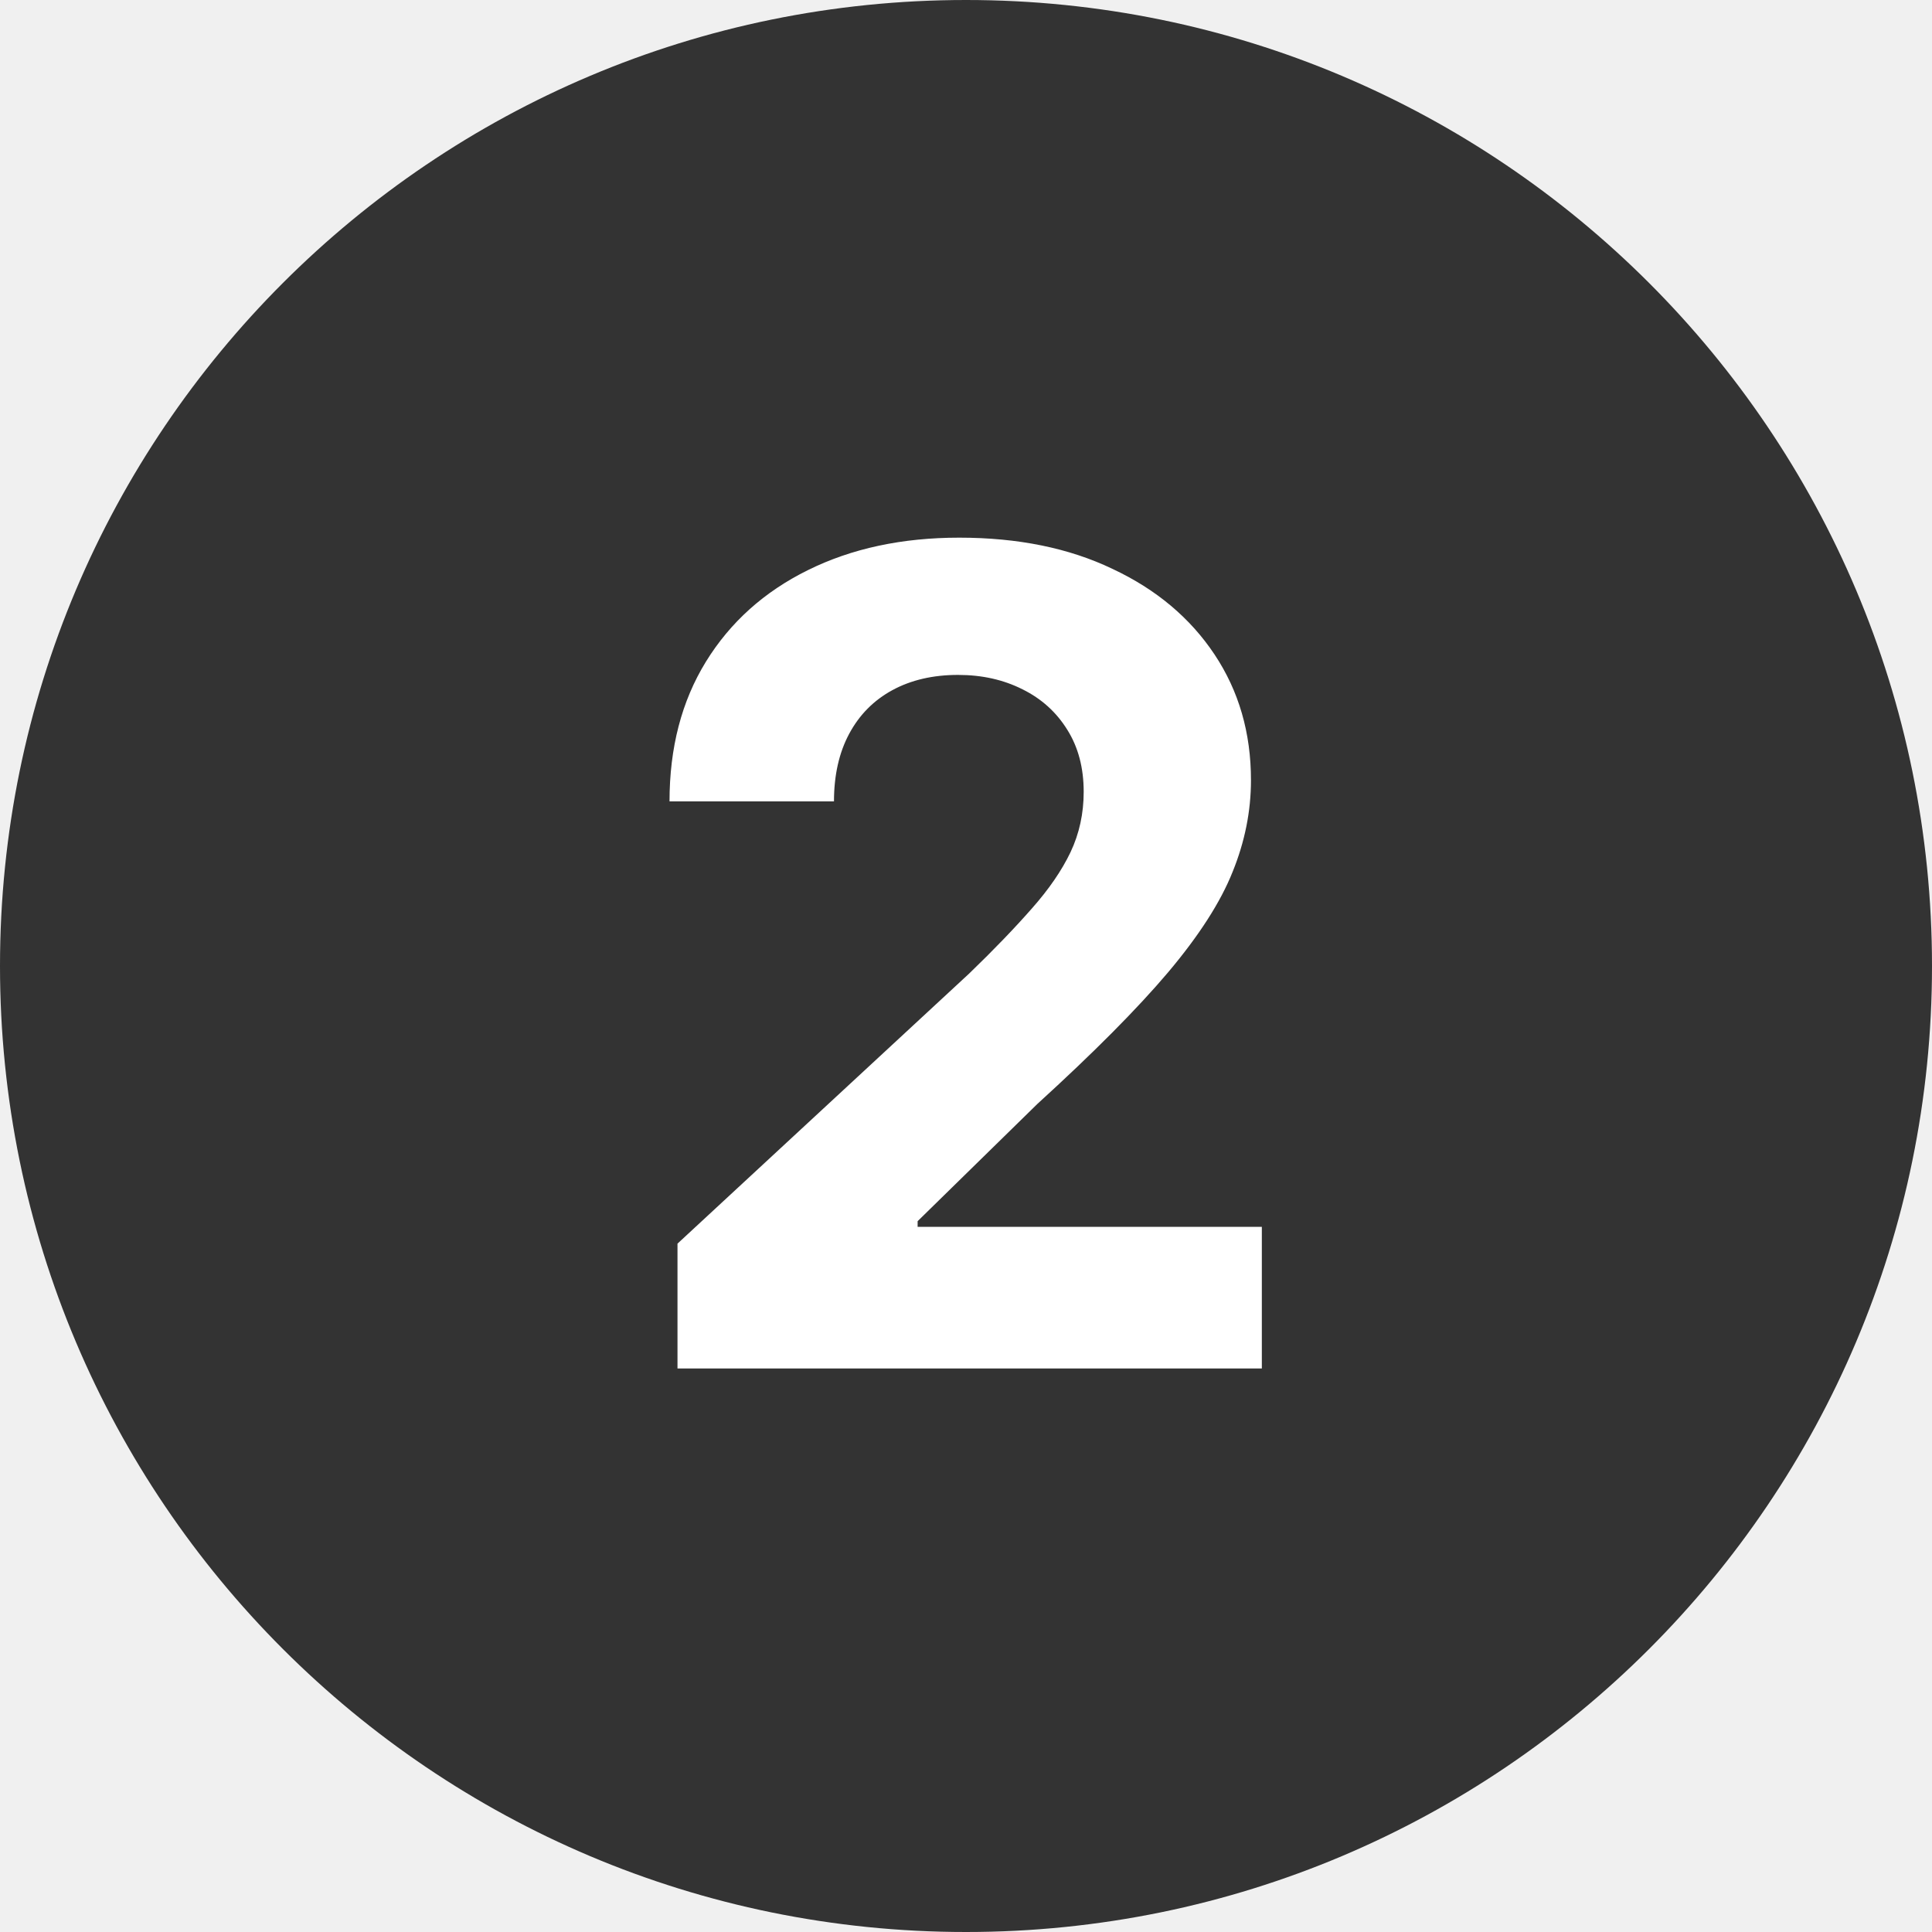
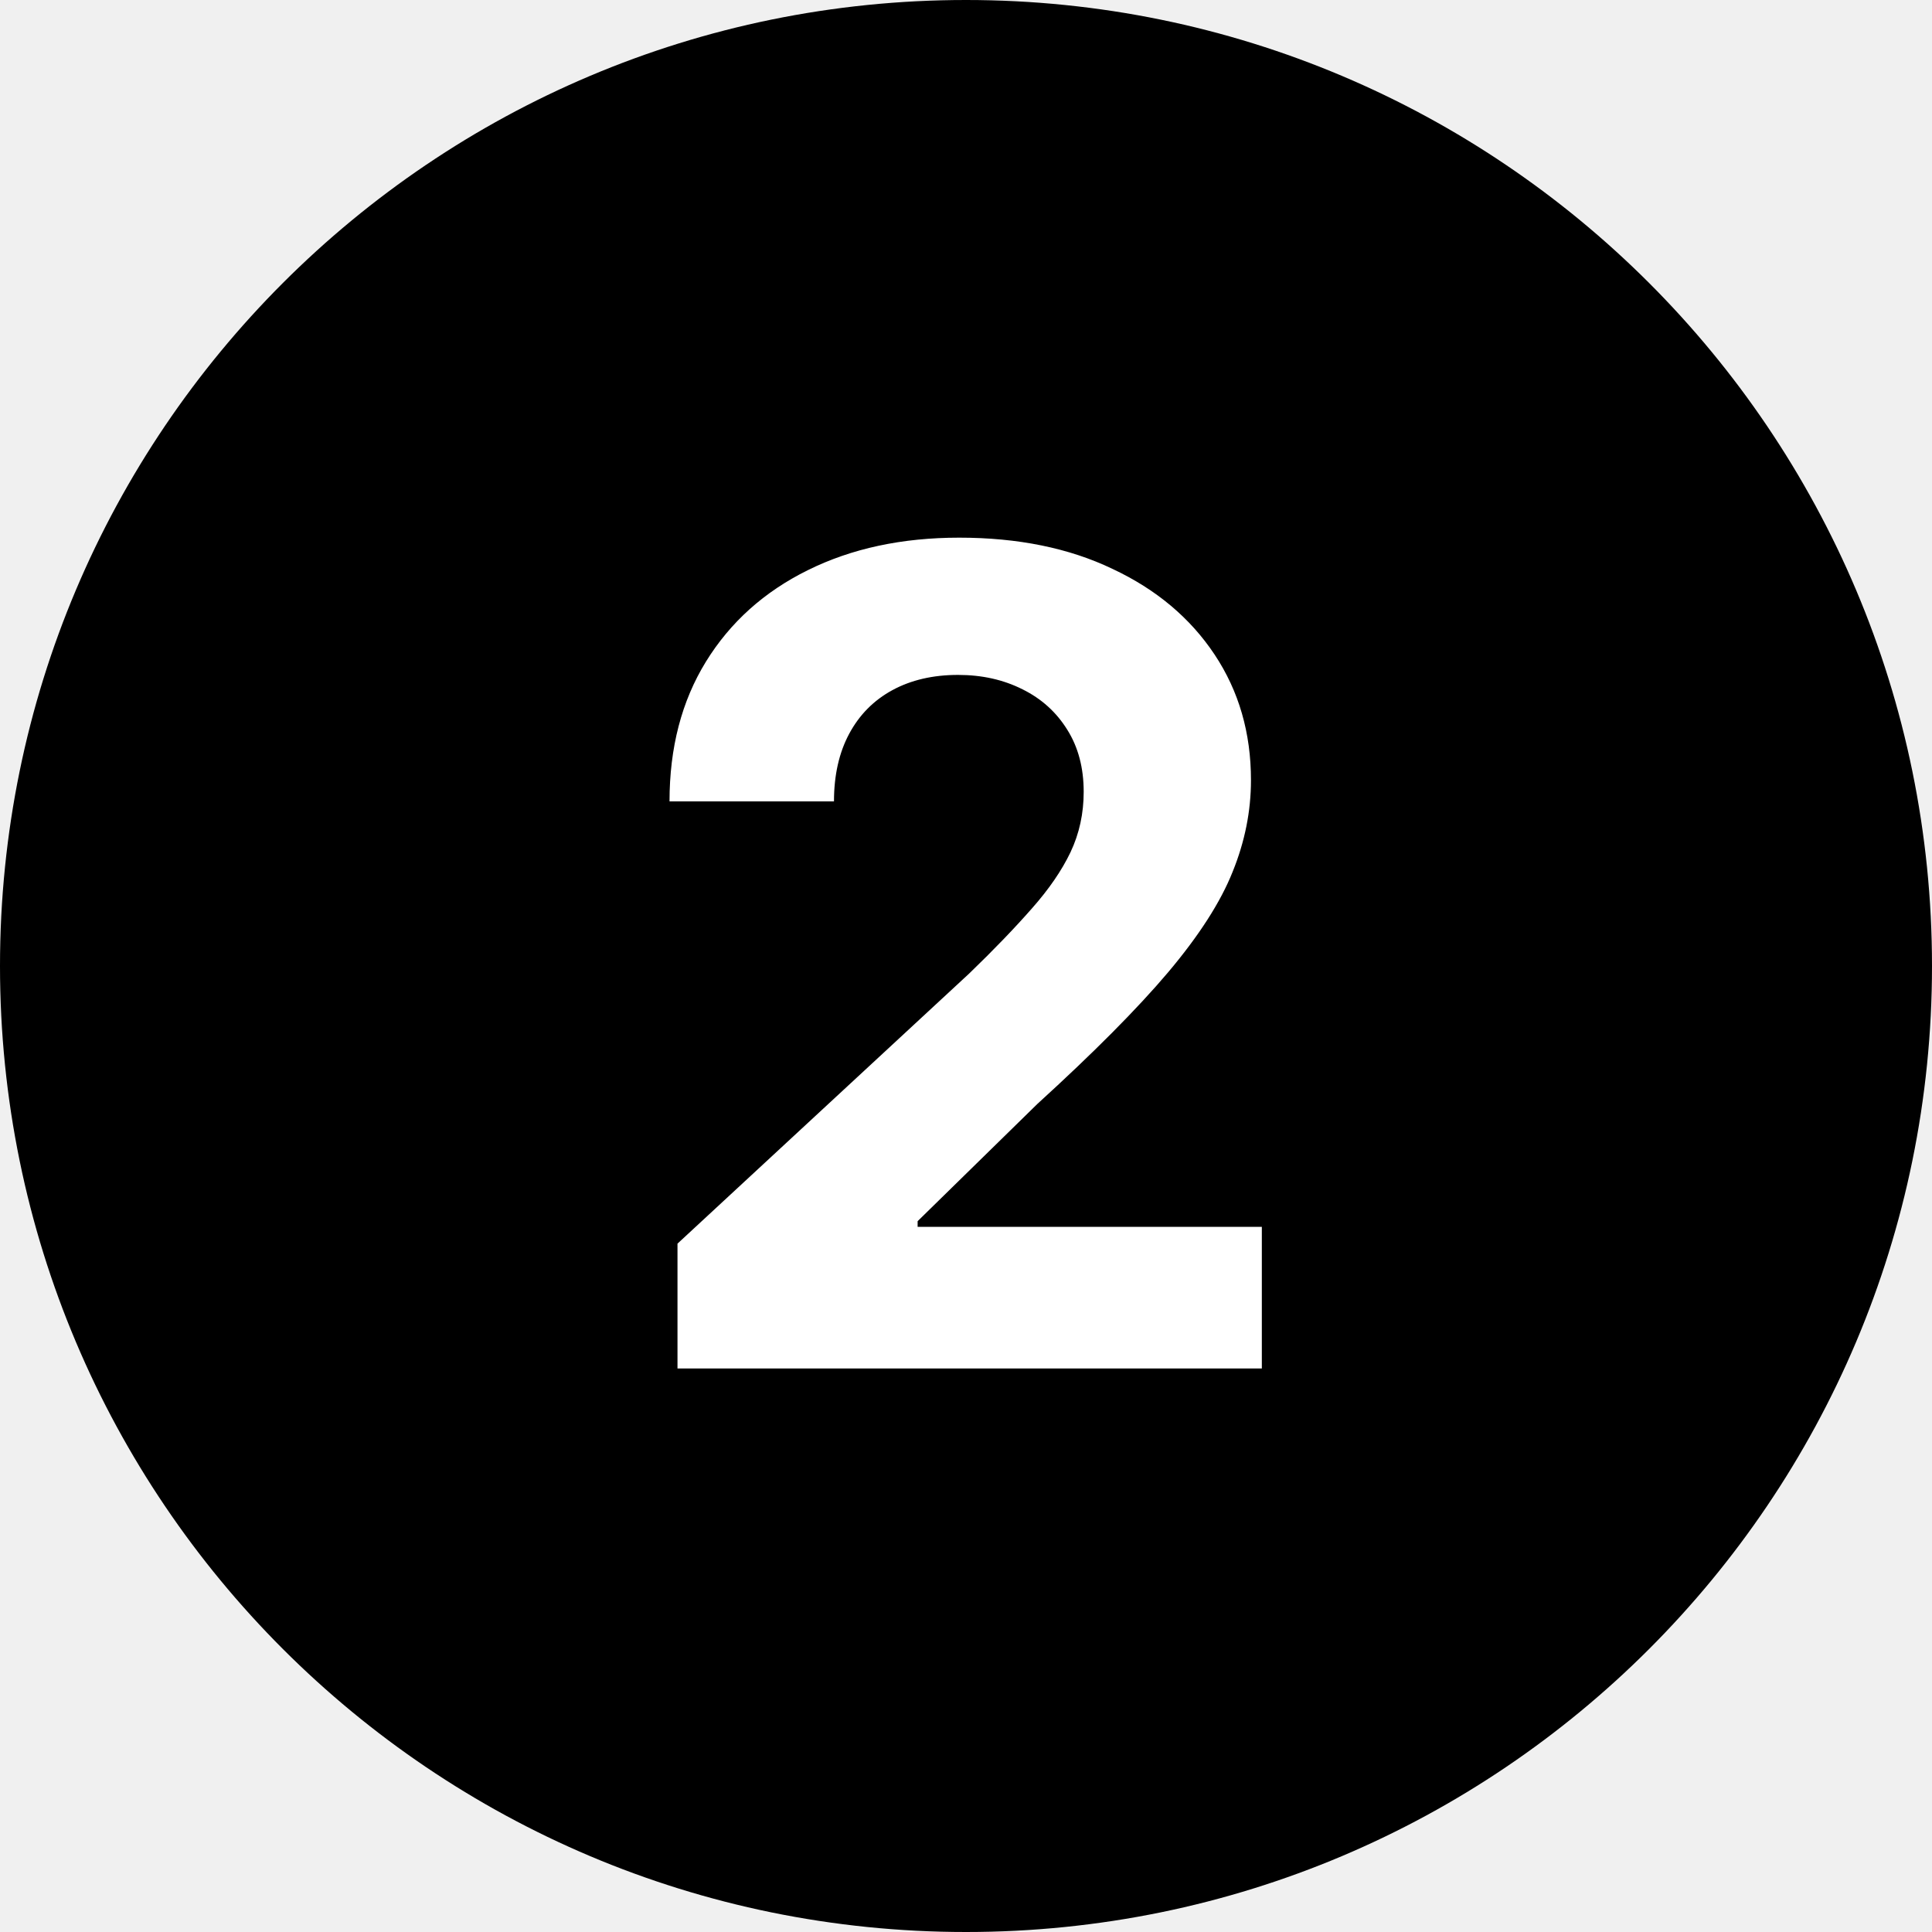
<svg xmlns="http://www.w3.org/2000/svg" width="24" height="24" viewBox="0 0 24 24" fill="none">
  <g clip-path="url(#clip0_11_1402)">
-     <circle cx="12" cy="12" r="12" fill="#333333" />
+     <circle cx="12" cy="12" r="12" fill="currentColor" />
    <path d="M8.416 17V15.449L12.04 12.093C12.349 11.795 12.607 11.526 12.816 11.288C13.028 11.049 13.189 10.815 13.298 10.587C13.408 10.355 13.462 10.104 13.462 9.836C13.462 9.538 13.394 9.281 13.258 9.065C13.123 8.847 12.937 8.679 12.702 8.563C12.466 8.444 12.2 8.384 11.901 8.384C11.59 8.384 11.318 8.447 11.086 8.573C10.854 8.699 10.675 8.88 10.549 9.115C10.423 9.35 10.36 9.63 10.36 9.955H8.317C8.317 9.289 8.467 8.711 8.769 8.22C9.071 7.73 9.493 7.35 10.037 7.082C10.58 6.813 11.207 6.679 11.916 6.679C12.645 6.679 13.28 6.808 13.82 7.067C14.364 7.322 14.786 7.677 15.088 8.131C15.39 8.585 15.54 9.105 15.54 9.692C15.54 10.076 15.464 10.456 15.312 10.83C15.163 11.205 14.896 11.621 14.511 12.078C14.127 12.532 13.585 13.077 12.886 13.714L11.399 15.17V15.24H15.675V17H8.416Z" fill="white" />
  </g>
  <defs>
    <clipPath id="clip0_11_1402">
      <rect width="24" height="24" fill="white" />
    </clipPath>
  </defs>
</svg>
